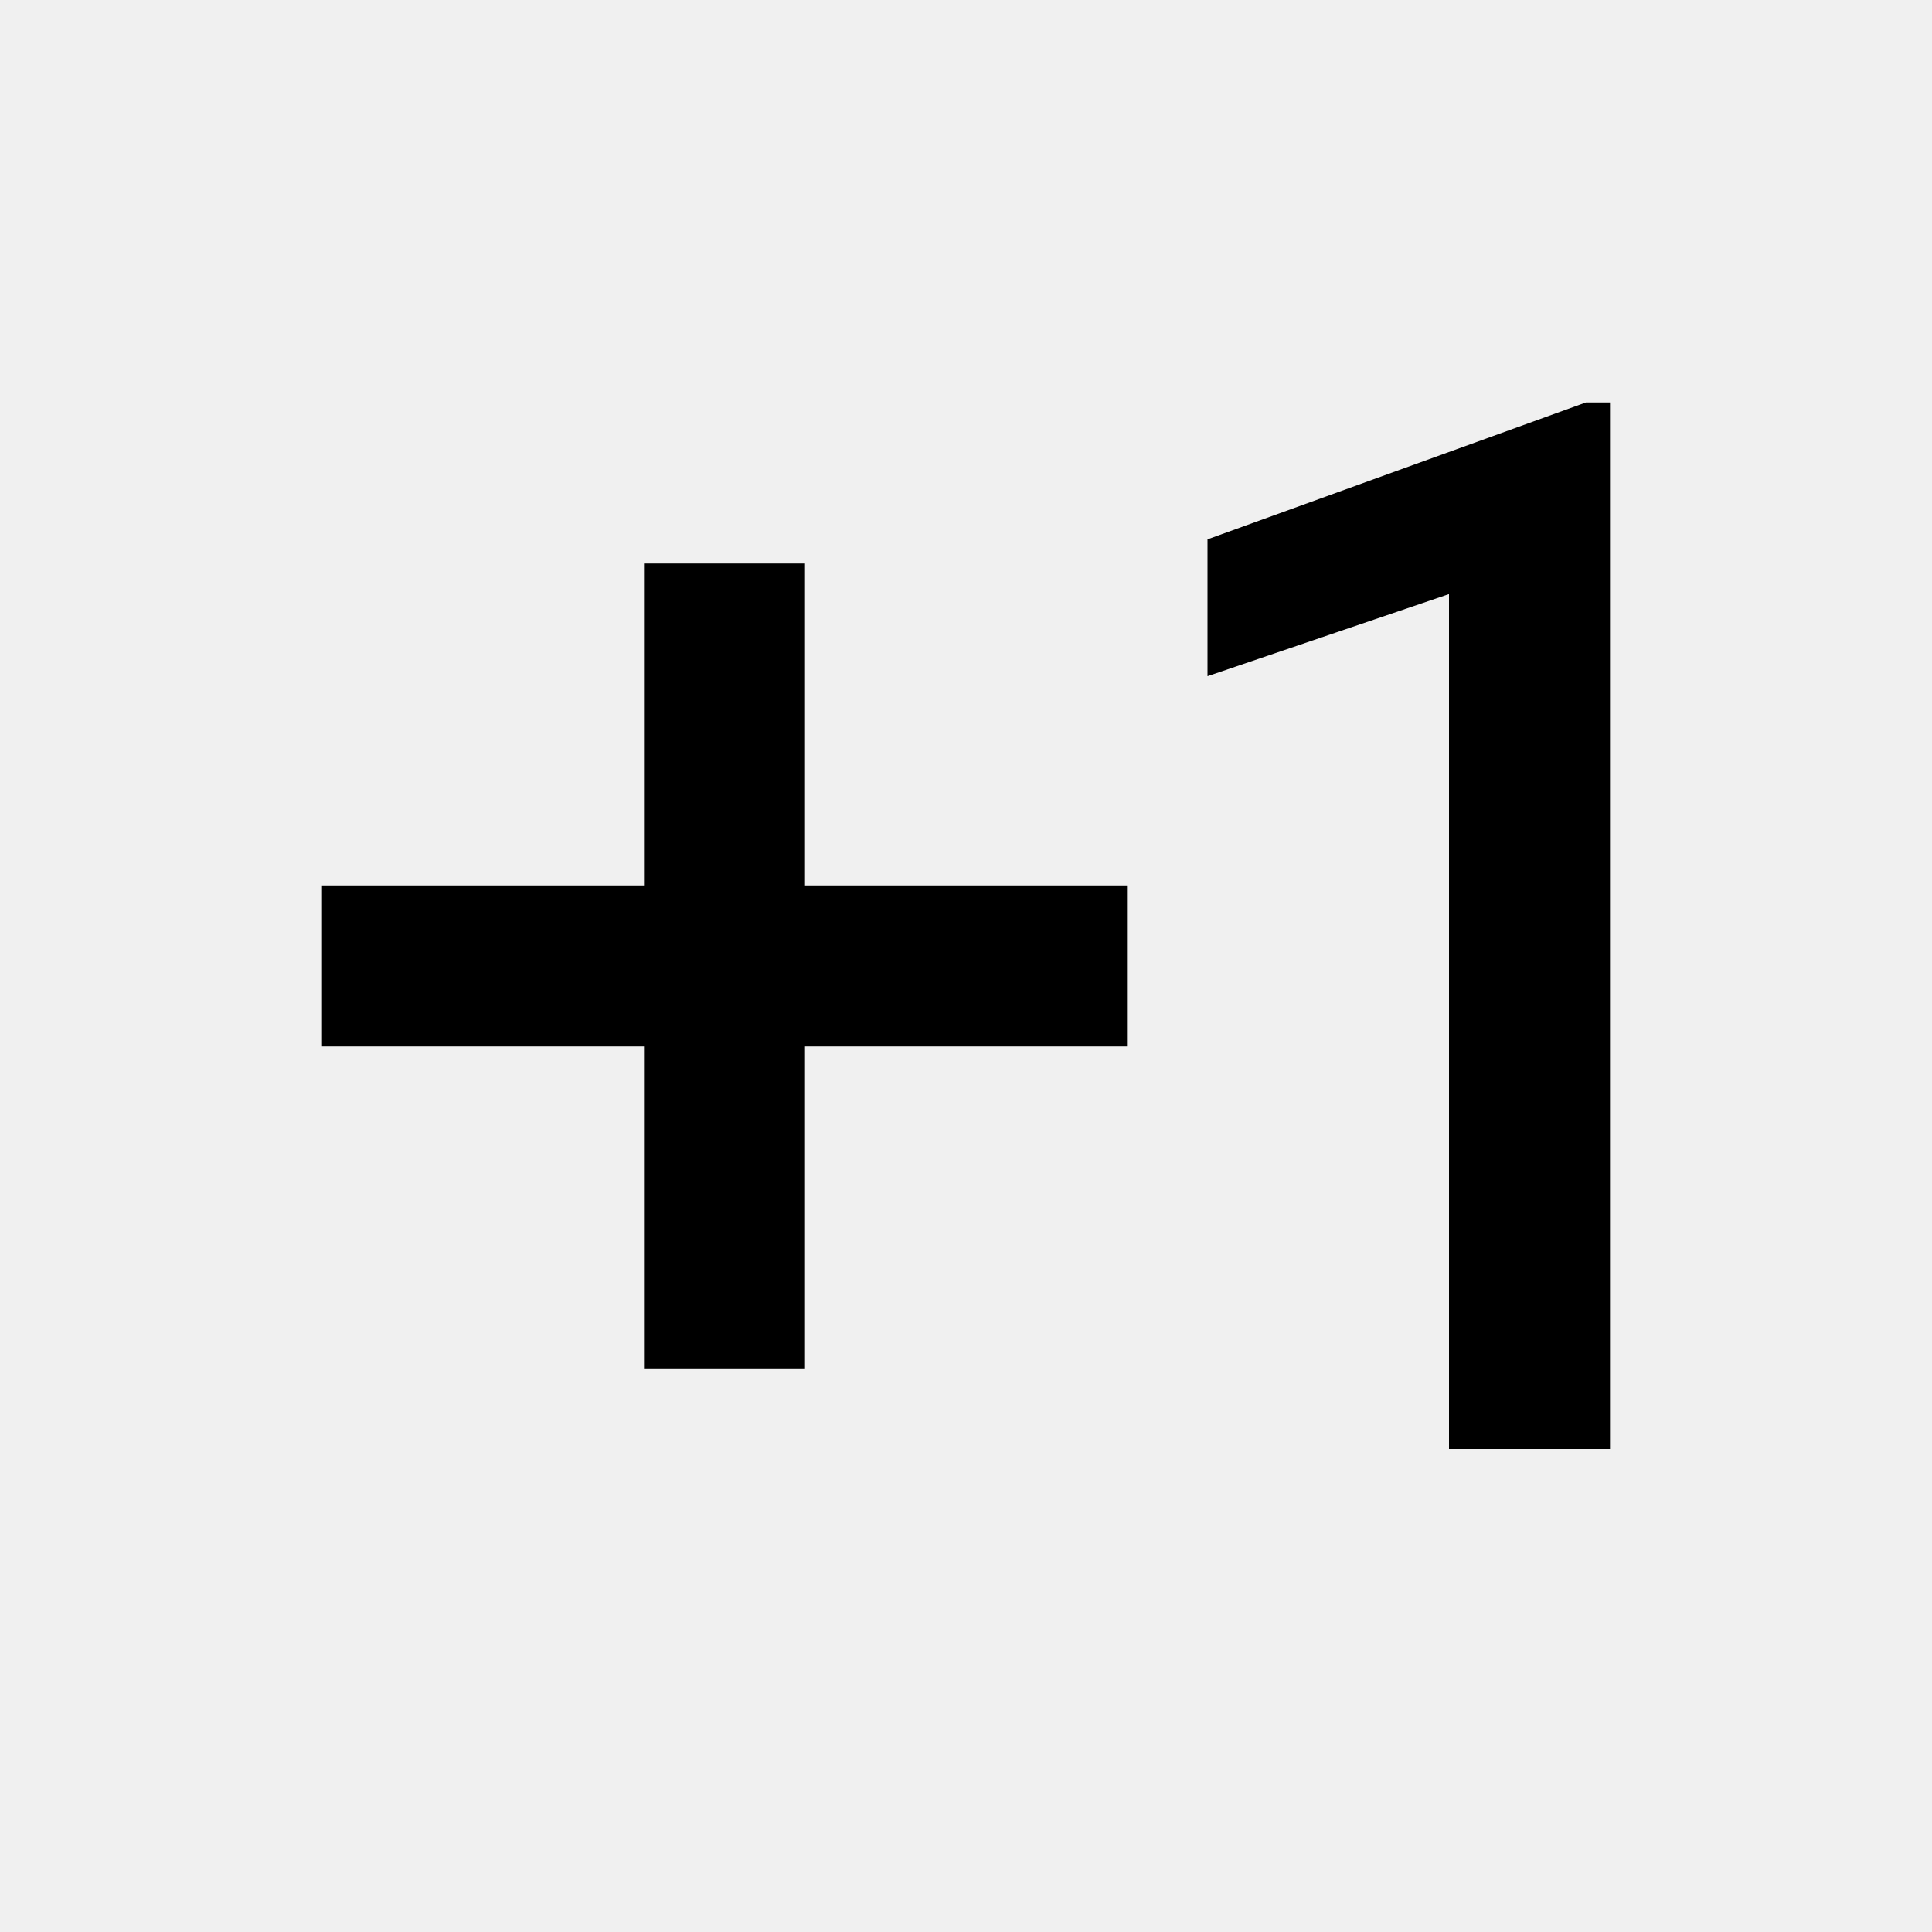
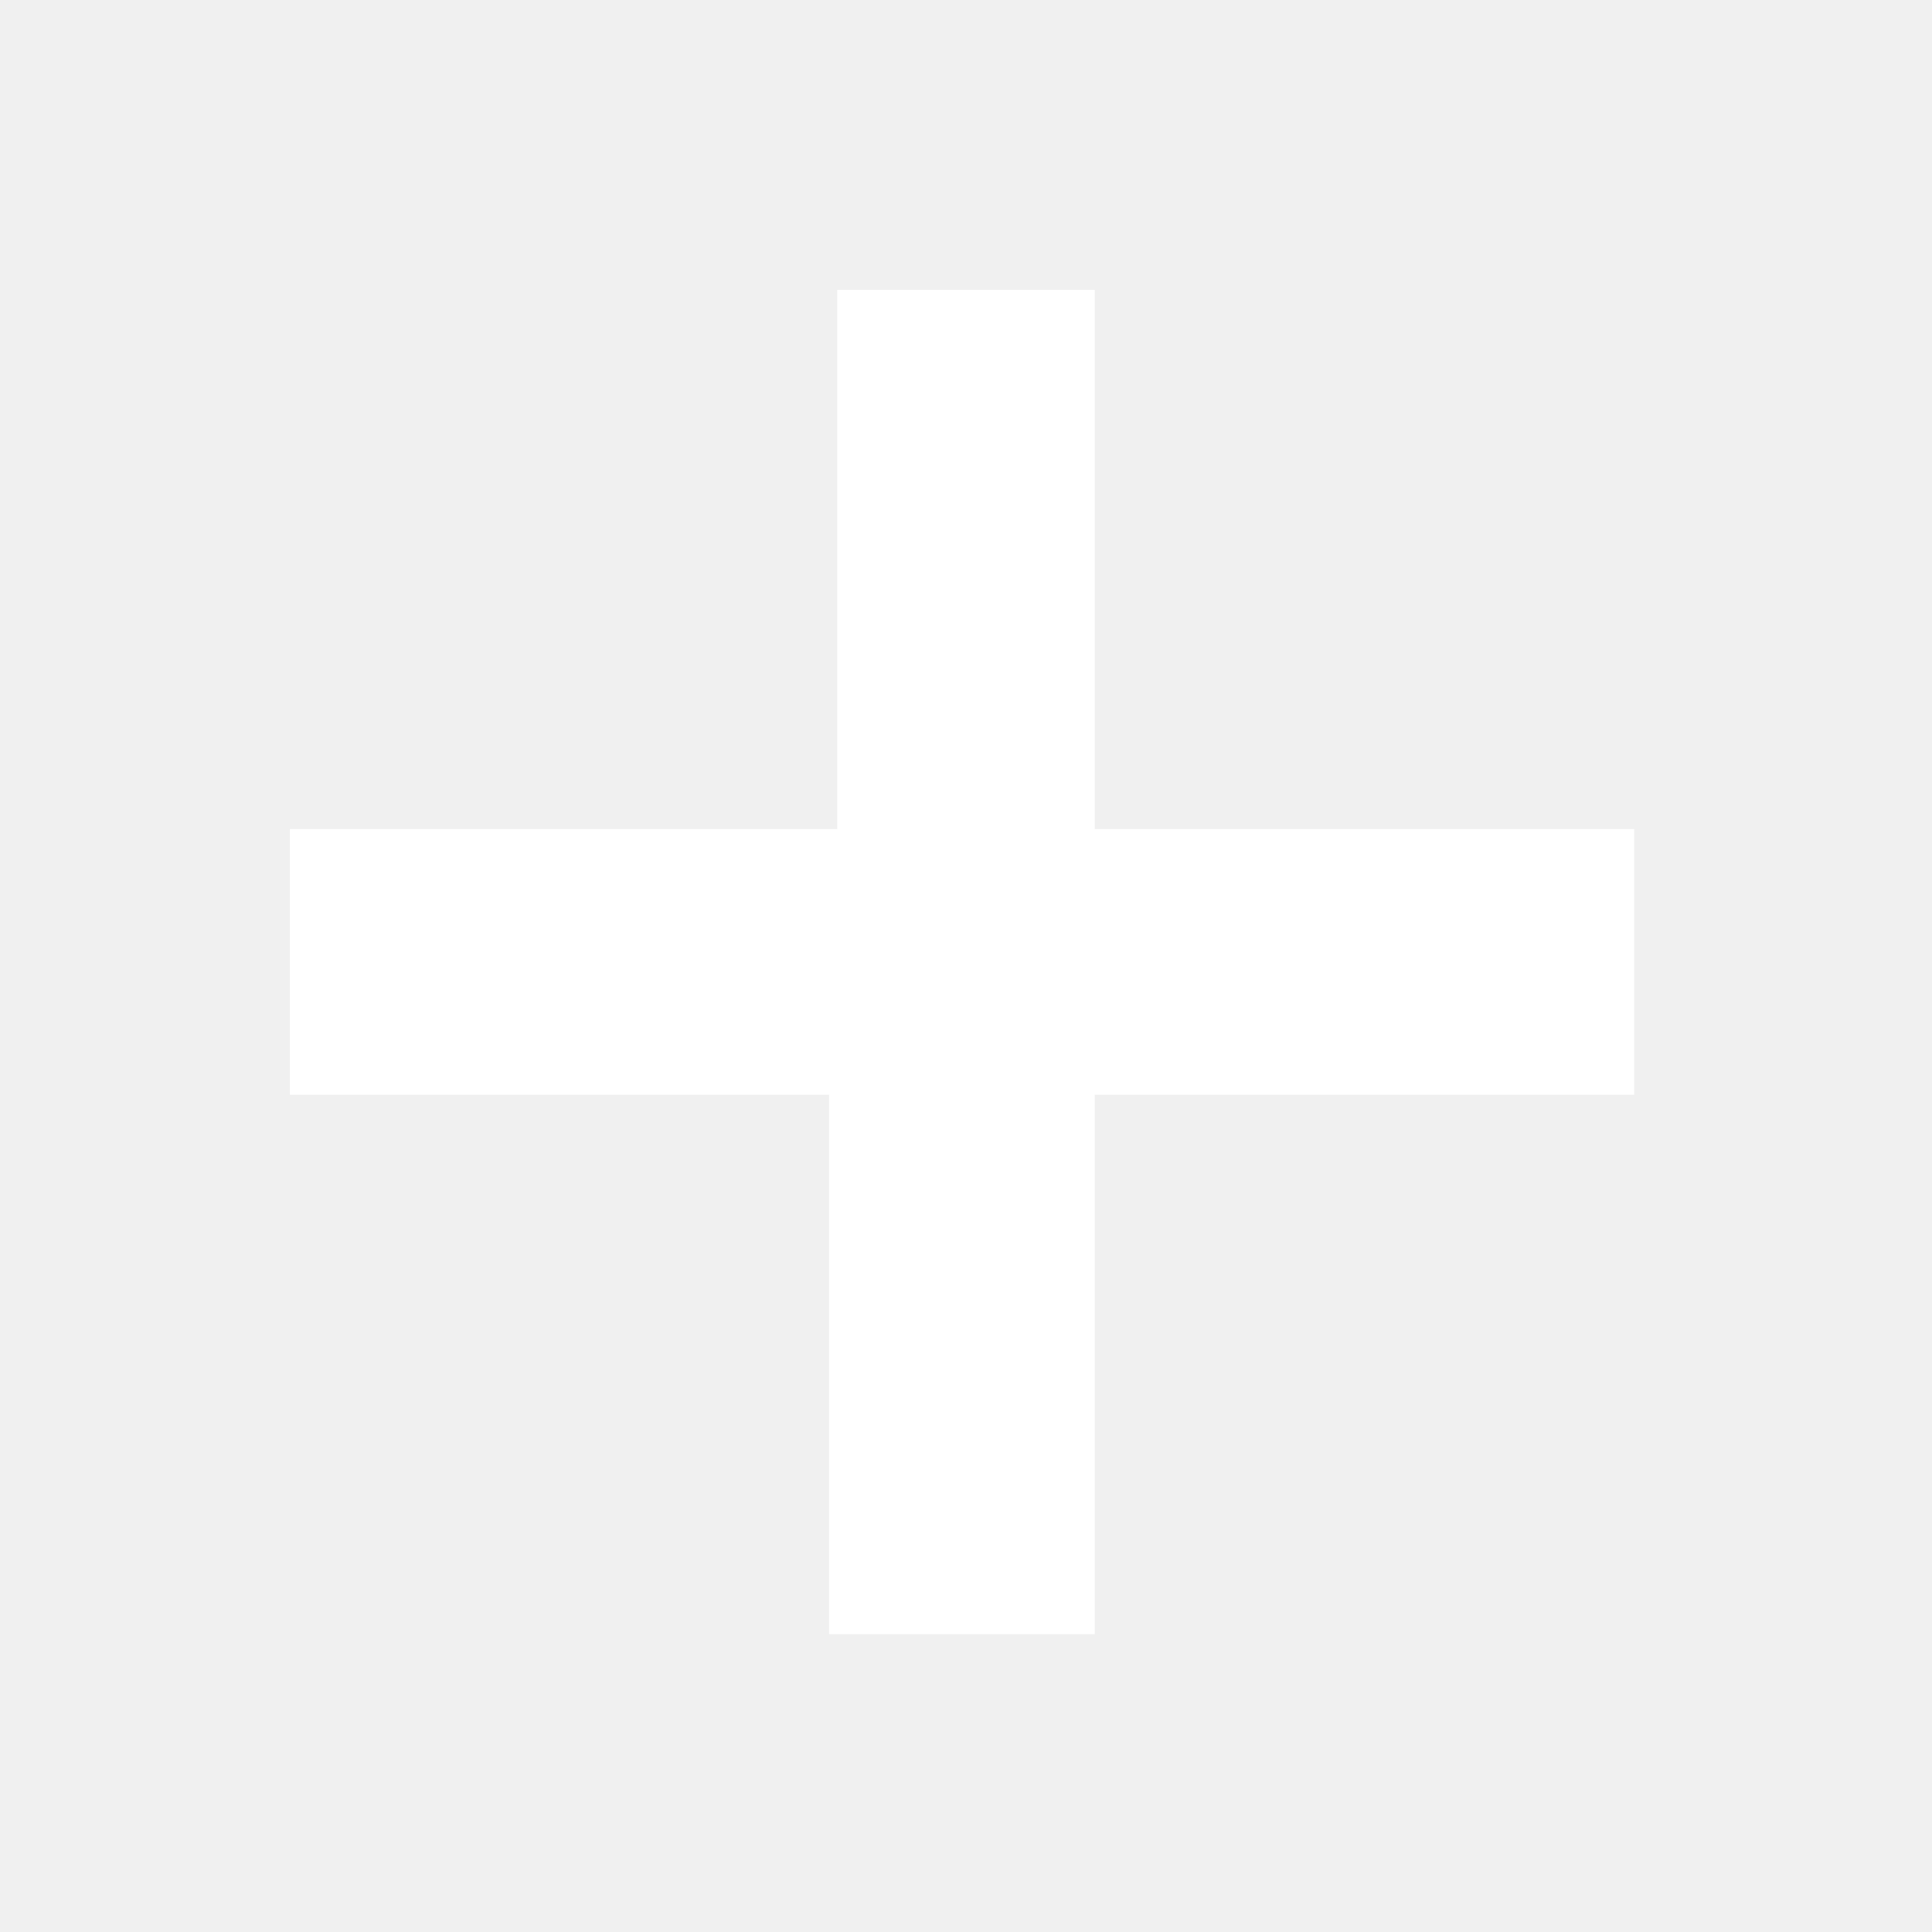
- <svg xmlns="http://www.w3.org/2000/svg" width="24" height="24" viewBox="0 0 24 24">
-   <path fill="none" d="M0 0h24v24H0V0z" />
-   <path d="M10 7H8v4H4v2h4v4h2v-4h4v-2h-4V7zm10 11h-2V7.38L15 8.4V6.7L19.7 5h.3v13z" />
+ <svg xmlns="http://www.w3.org/2000/svg" version="1.1" id="Layer_1" x="0px" y="0px" viewBox="0 0 24 24" style="enable-background:new 0 0 24 24;" xml:space="preserve">
+   <style type="text/css">
+ 	.st0{fill:none;}
+ 	.st1{fill:#FFFFFF;}
+ </style>
+   <path class="st0" d="M0,0h24v24H0V0z" />
+   <path class="st1" d="M13.7,3.6h-3.3v6.7H3.6v3.3h6.7v6.7h3.3v-6.7h6.7v-3.3h-6.7V3.6z" />
</svg>
